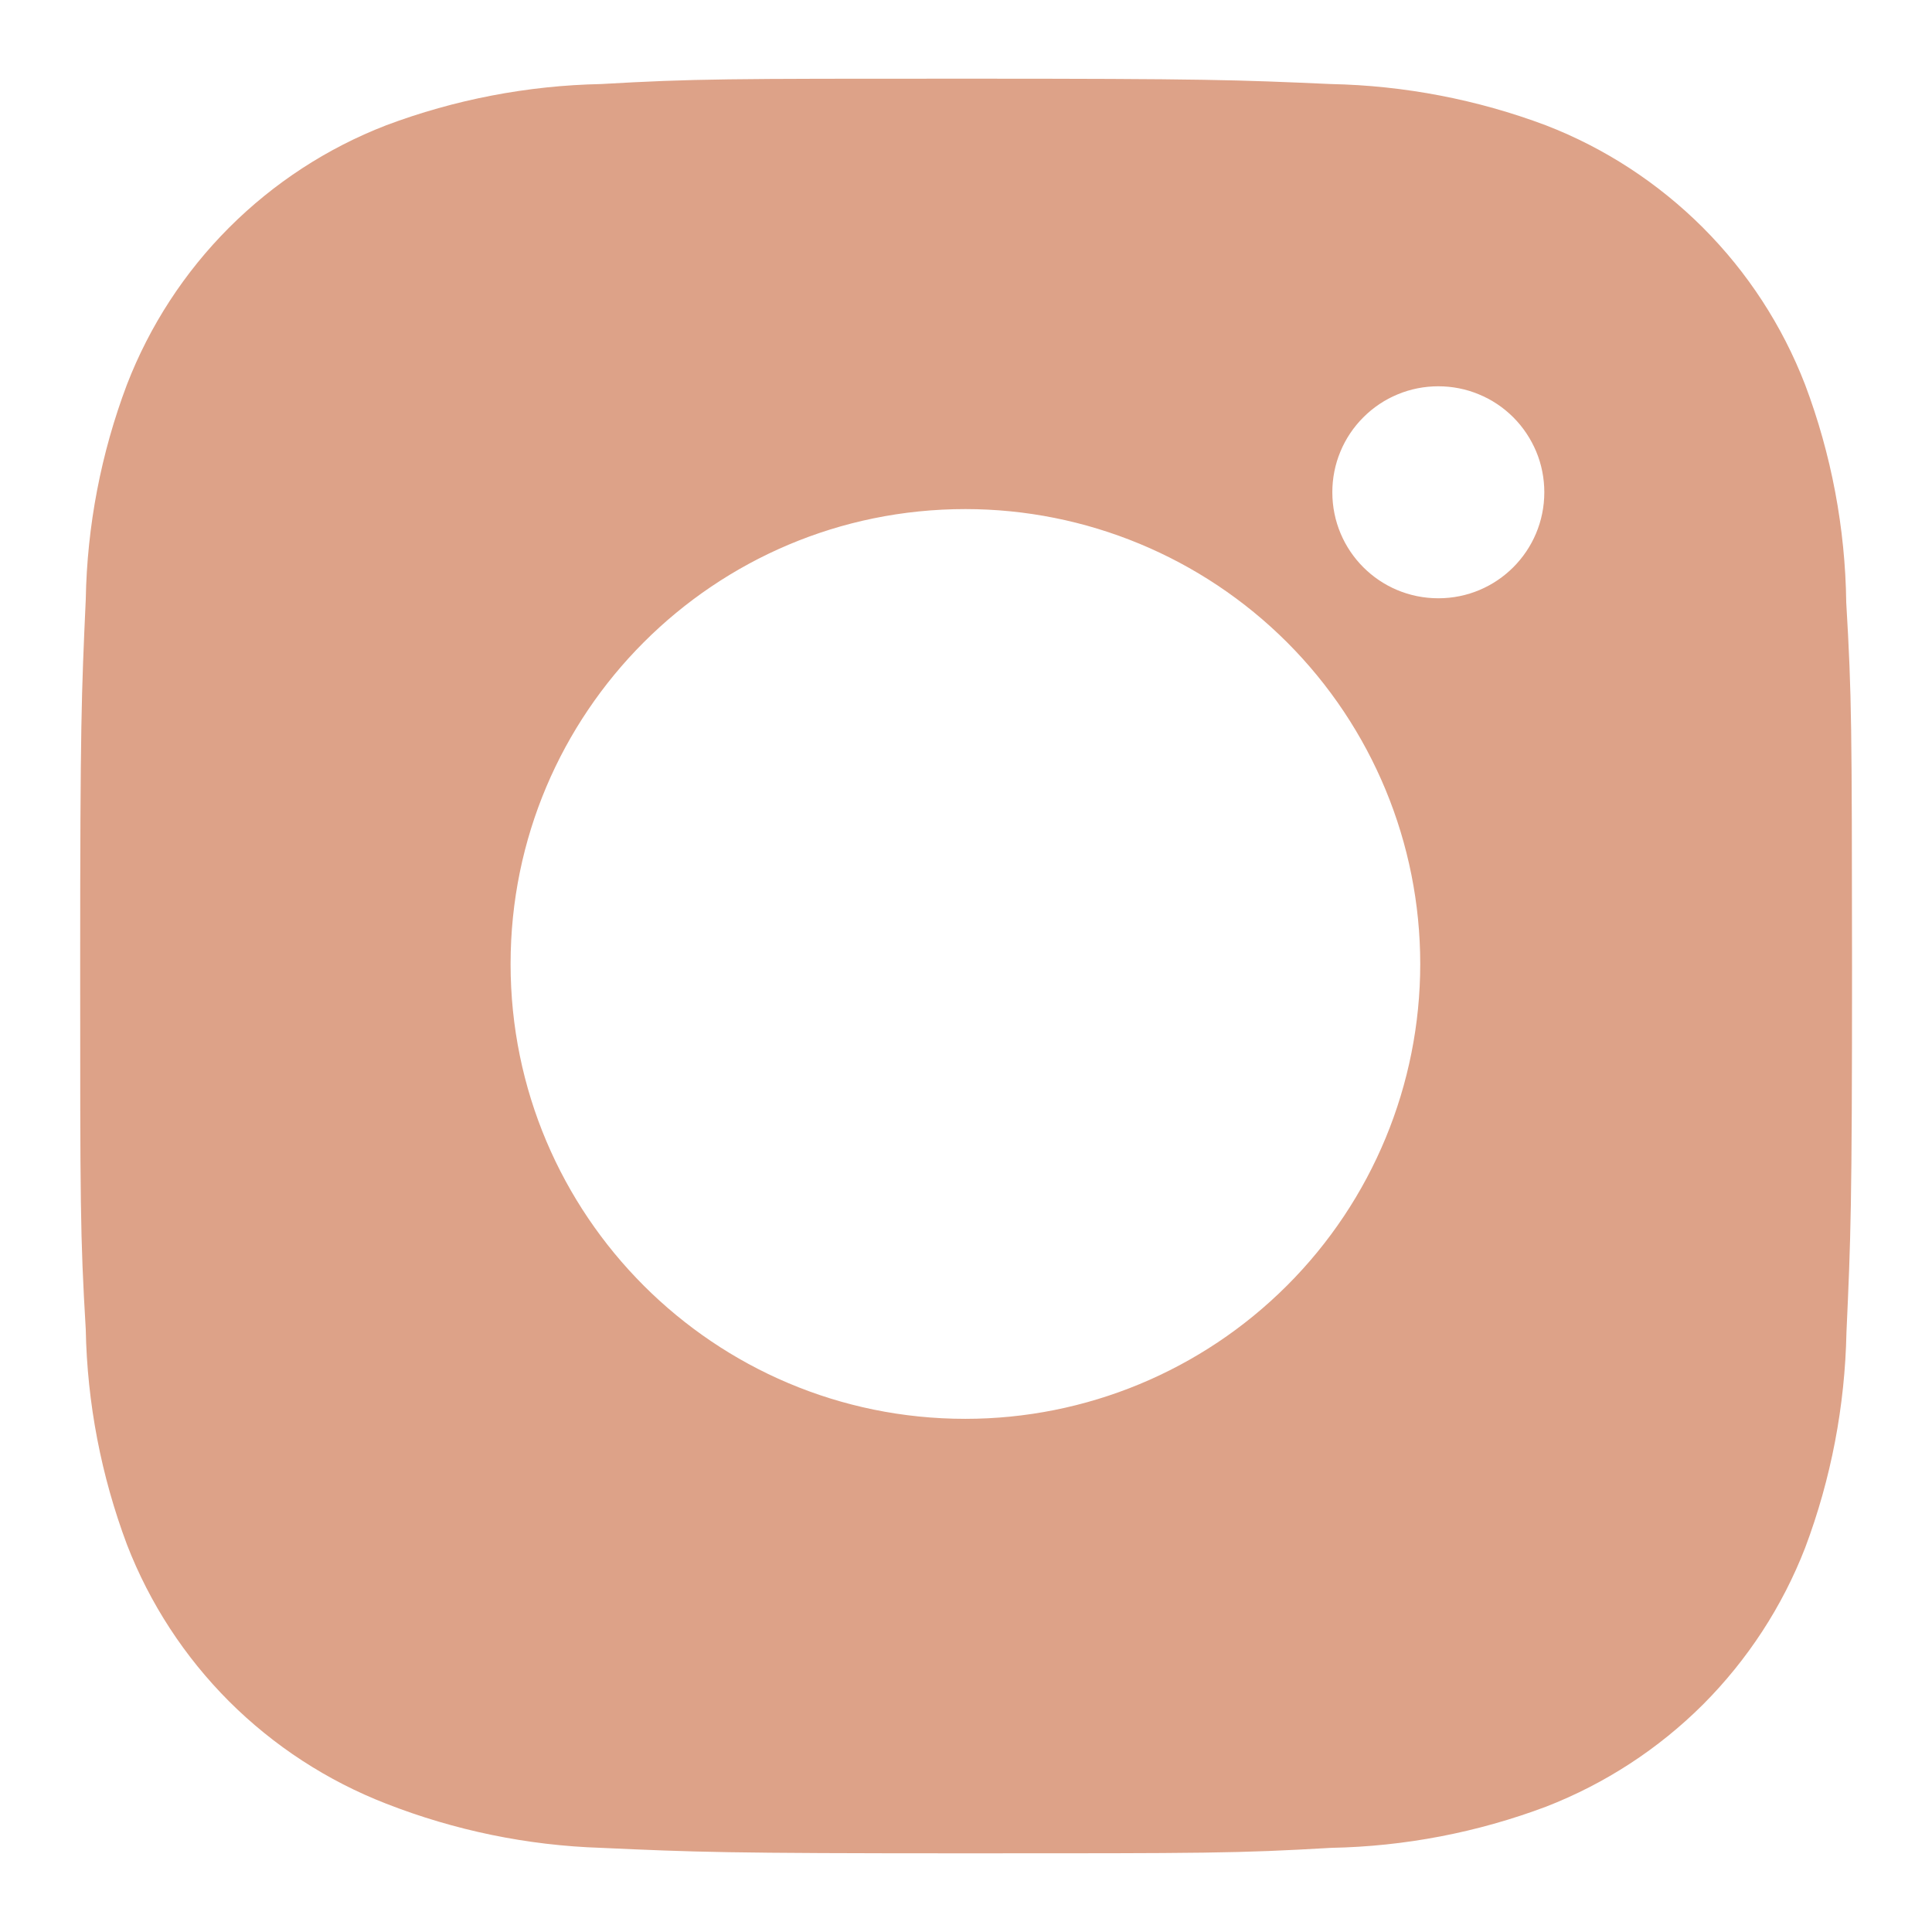
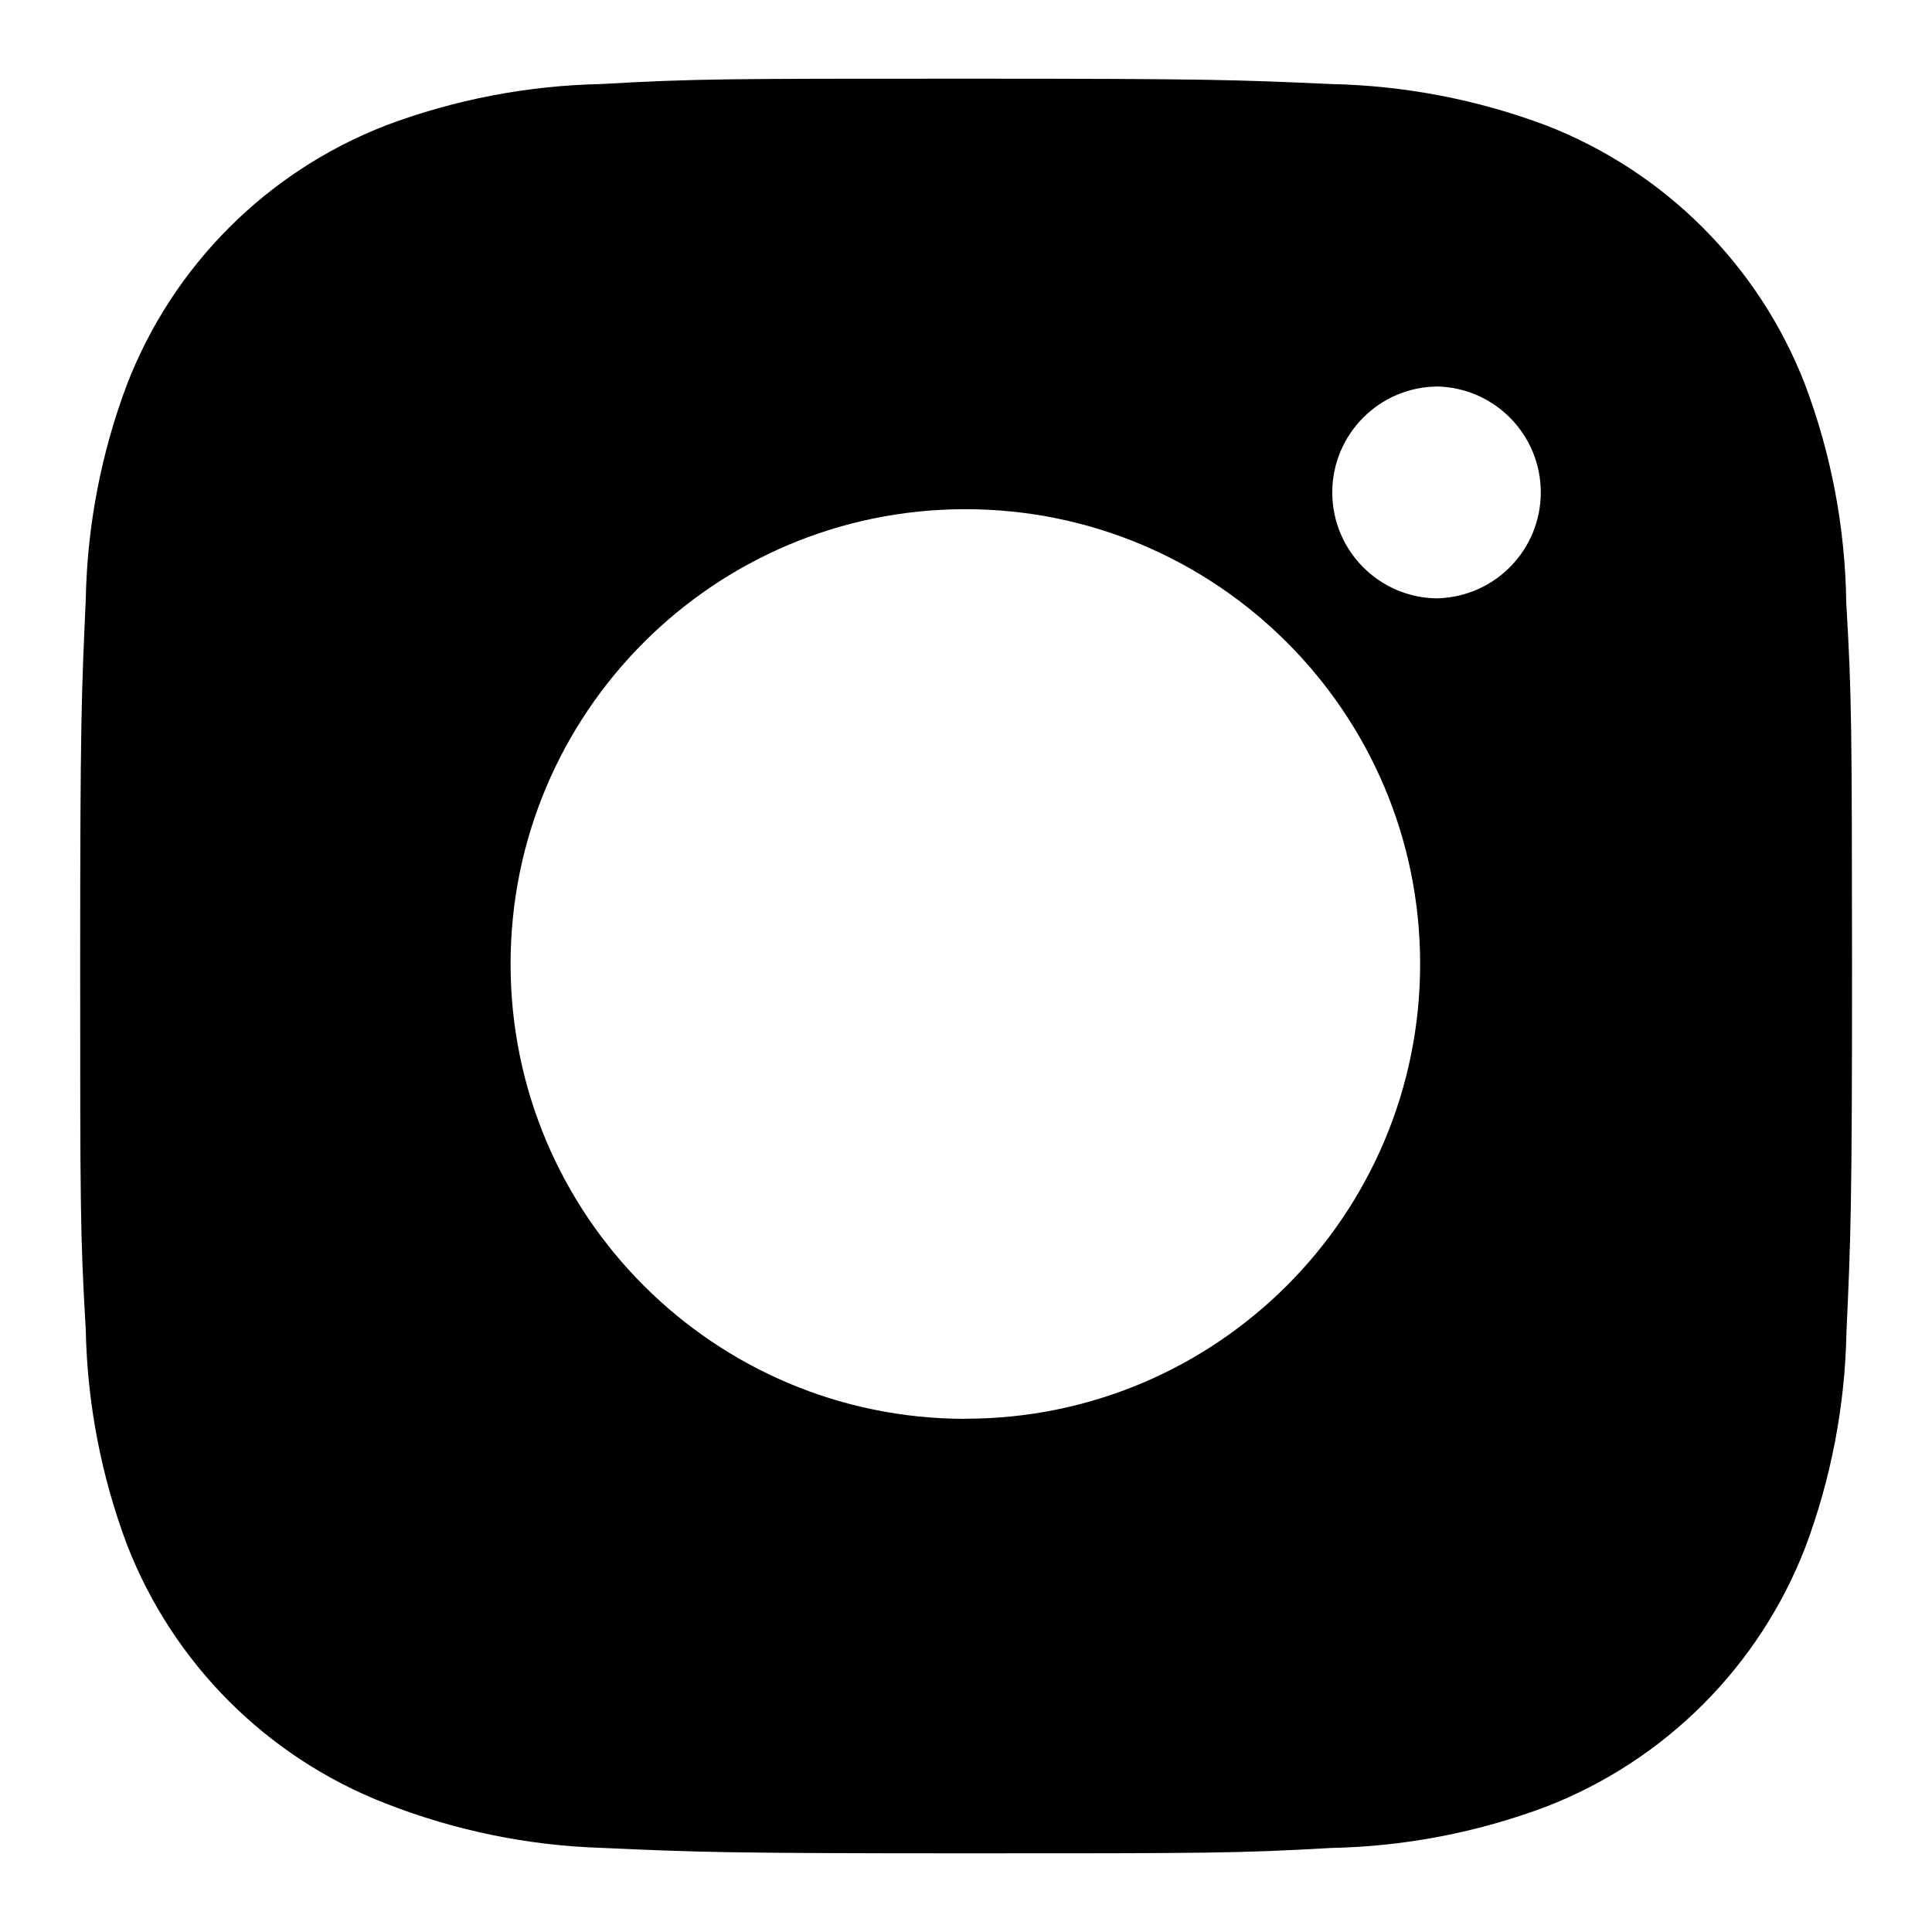
- <svg xmlns="http://www.w3.org/2000/svg" width="18" height="18" viewBox="0 0 18 18" fill="none">
-   <path d="M17.201 5.613C17.192 4.919 17.062 4.231 16.817 3.582C16.605 3.034 16.281 2.536 15.865 2.12C15.449 1.705 14.952 1.38 14.404 1.168C13.762 0.927 13.085 0.797 12.4 0.783C11.518 0.744 11.238 0.733 9 0.733C6.761 0.733 6.475 0.733 5.599 0.783C4.915 0.797 4.237 0.927 3.596 1.168C3.048 1.38 2.55 1.705 2.135 2.12C1.719 2.536 1.395 3.034 1.183 3.582C0.941 4.223 0.811 4.9 0.799 5.585C0.759 6.467 0.747 6.747 0.747 8.985C0.747 11.224 0.747 11.51 0.799 12.386C0.812 13.072 0.942 13.748 1.183 14.391C1.395 14.939 1.72 15.437 2.135 15.852C2.551 16.267 3.049 16.591 3.597 16.804C4.236 17.054 4.914 17.194 5.6 17.216C6.483 17.256 6.762 17.267 9.001 17.267C11.239 17.267 11.526 17.267 12.402 17.216C13.087 17.203 13.764 17.073 14.405 16.832C14.953 16.619 15.451 16.295 15.867 15.88C16.282 15.464 16.607 14.966 16.819 14.418C17.06 13.777 17.189 13.1 17.203 12.414C17.243 11.532 17.255 11.252 17.255 9.013C17.253 6.774 17.253 6.49 17.201 5.613ZM8.994 13.219C6.653 13.219 4.757 11.322 4.757 8.981C4.757 6.64 6.653 4.743 8.994 4.743C10.118 4.743 11.196 5.19 11.991 5.984C12.786 6.779 13.232 7.857 13.232 8.981C13.232 10.105 12.786 11.183 11.991 11.977C11.196 12.772 10.118 13.219 8.994 13.219ZM13.401 5.574C12.854 5.574 12.413 5.133 12.413 4.586C12.413 4.457 12.438 4.328 12.488 4.208C12.537 4.089 12.61 3.98 12.702 3.888C12.794 3.796 12.903 3.723 13.022 3.674C13.142 3.624 13.271 3.599 13.4 3.599C13.53 3.599 13.659 3.624 13.778 3.674C13.898 3.723 14.007 3.796 14.099 3.888C14.191 3.98 14.263 4.089 14.313 4.208C14.363 4.328 14.388 4.457 14.388 4.586C14.388 5.133 13.946 5.574 13.401 5.574Z" fill="#DDA288" />
+ <svg xmlns="http://www.w3.org/2000/svg" width="18" height="18" viewBox="0 0 18 18">
+   <path d="M17.201 5.613a5.989 5.989 0 00-.384-2.031 4.227 4.227 0 00-2.413-2.414A6.056 6.056 0 0012.4.783c-.882-.04-1.162-.05-3.4-.05-2.239 0-2.525 0-3.4.05a6.056 6.056 0 00-2.004.385 4.223 4.223 0 00-2.413 2.414 6.008 6.008 0 00-.384 2.003c-.04.882-.052 1.162-.052 3.4 0 2.239 0 2.525.052 3.401a6.03 6.03 0 00.384 2.005 4.227 4.227 0 002.414 2.413c.64.25 1.317.39 2.003.412.883.04 1.162.051 3.4.051 2.24 0 2.526 0 3.402-.05a6.041 6.041 0 002.004-.385 4.23 4.23 0 002.413-2.414 6.04 6.04 0 00.384-2.004c.04-.882.052-1.162.052-3.401-.002-2.239-.002-2.523-.054-3.4zm-8.207 7.606A4.237 4.237 0 014.757 8.98a4.237 4.237 0 114.237 4.238zm4.407-7.644a.987.987 0 11-.003-1.974.987.987 0 01.003 1.973z" />
</svg>
